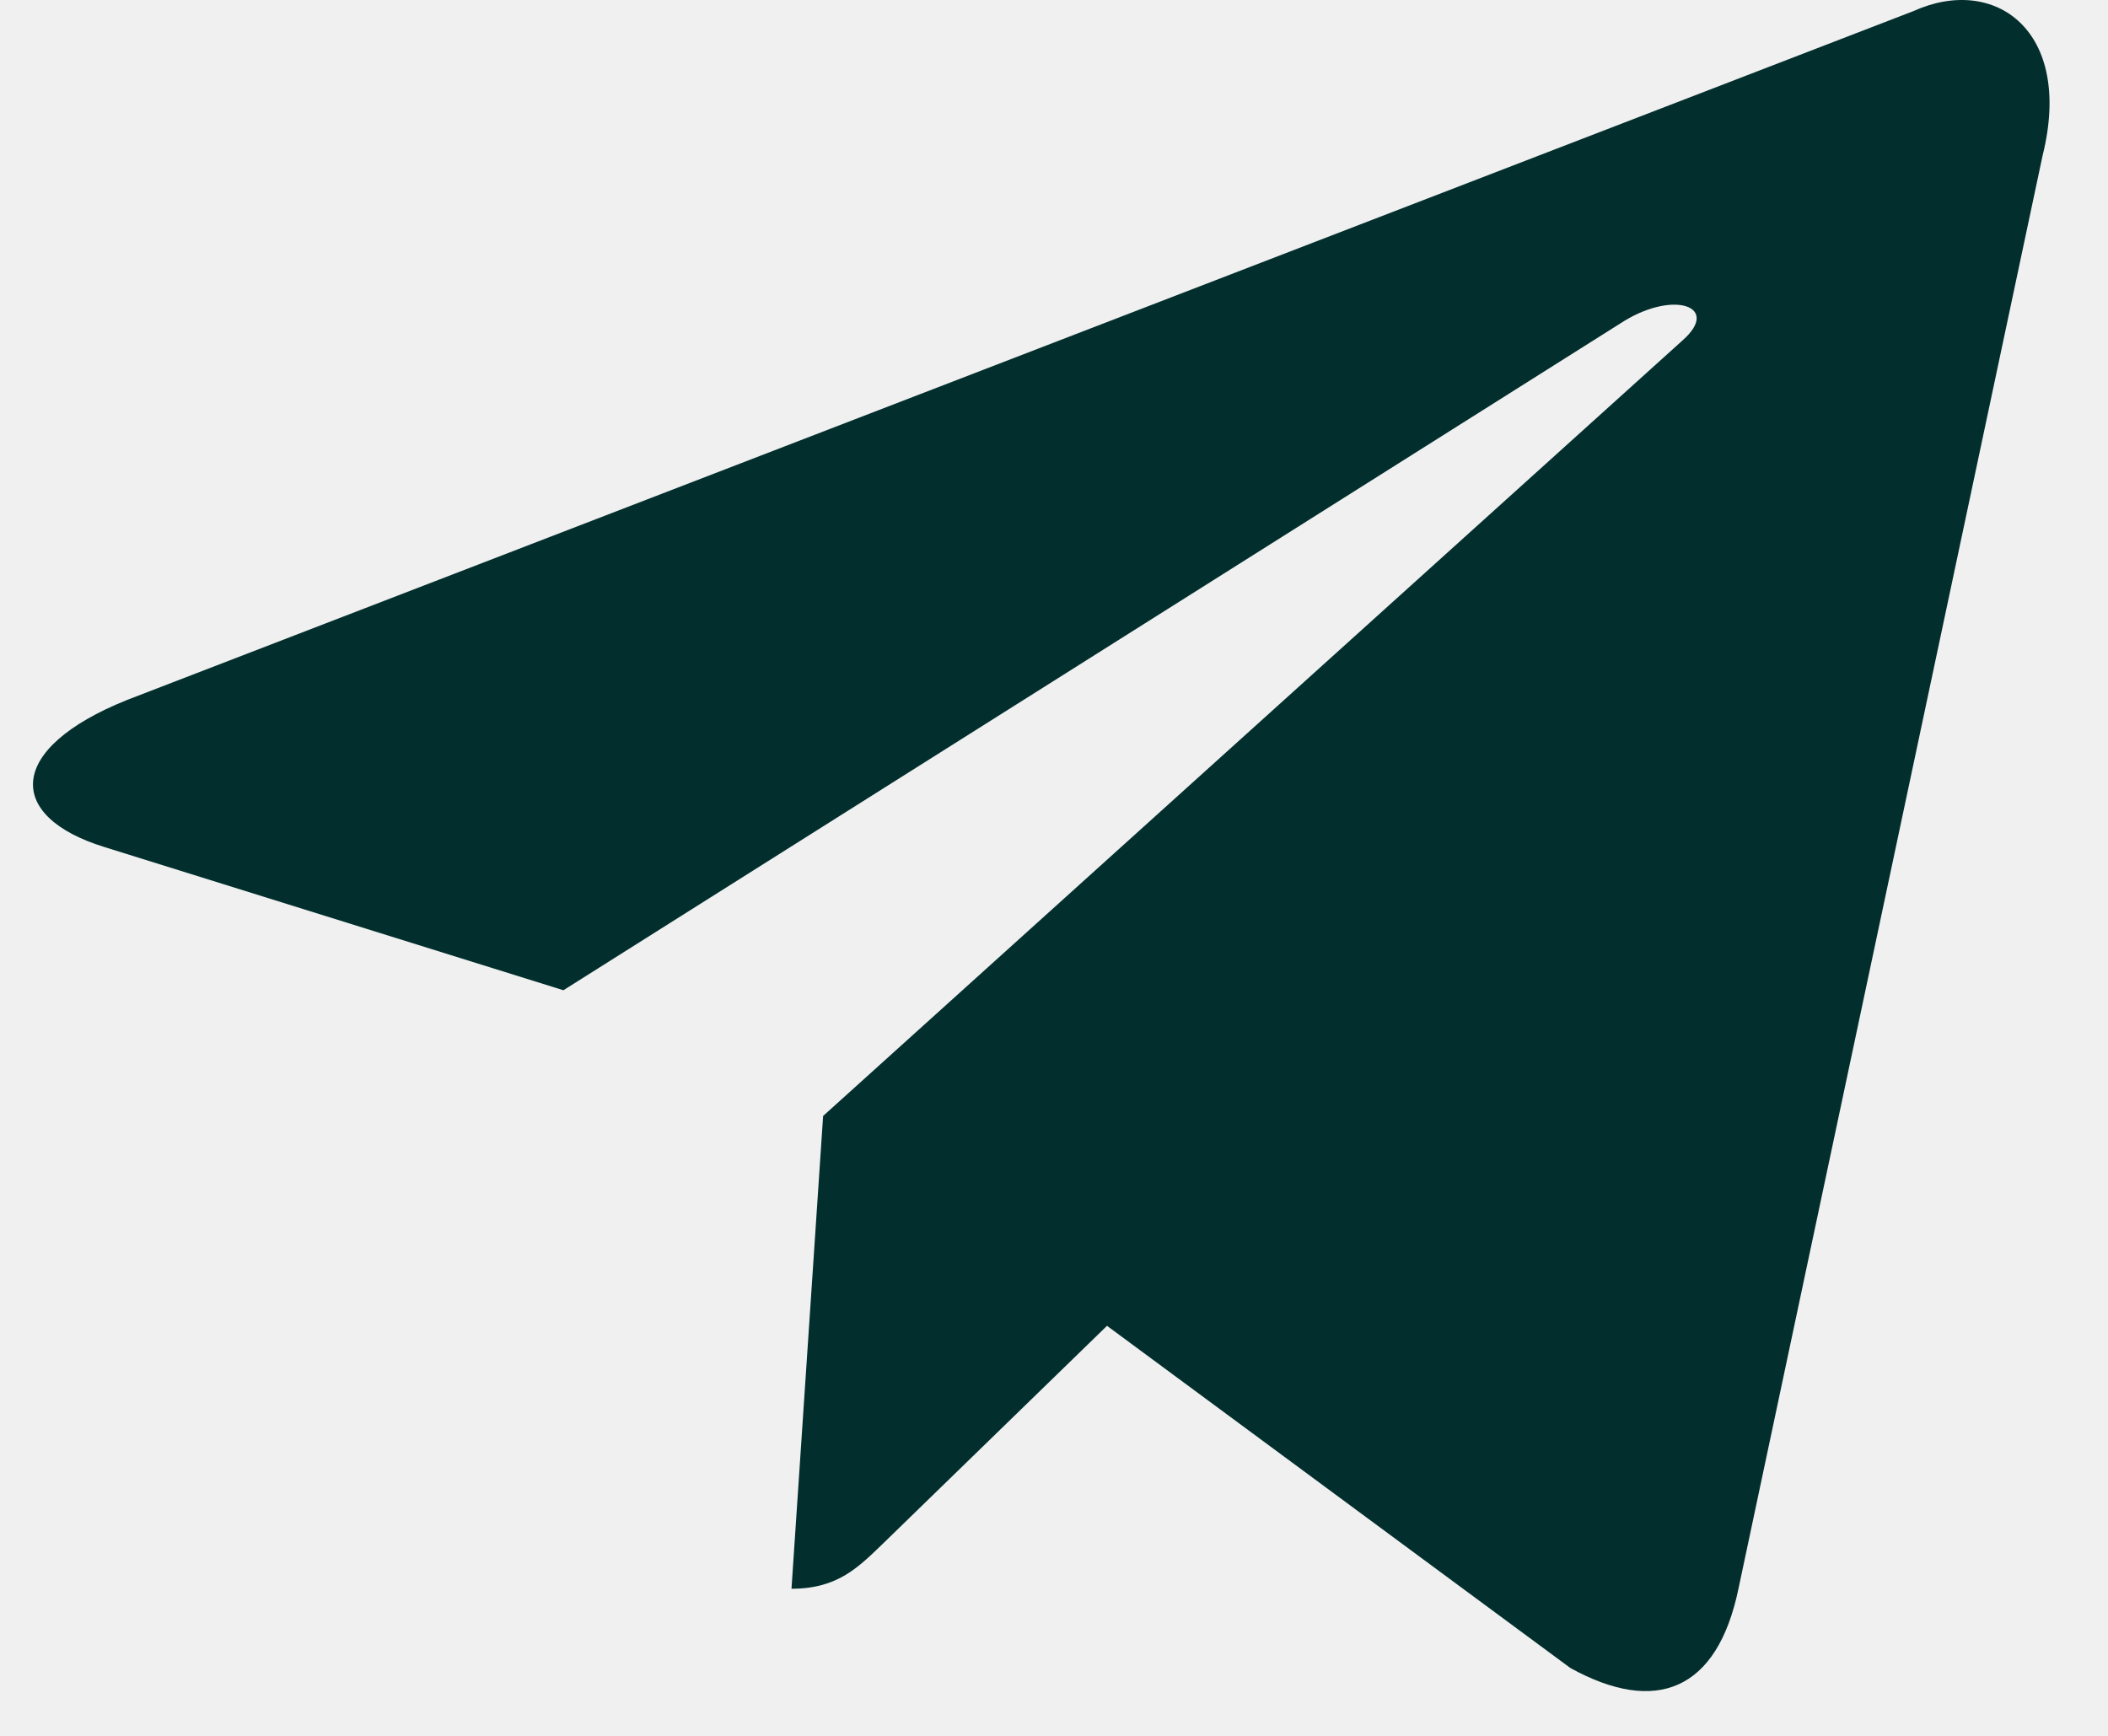
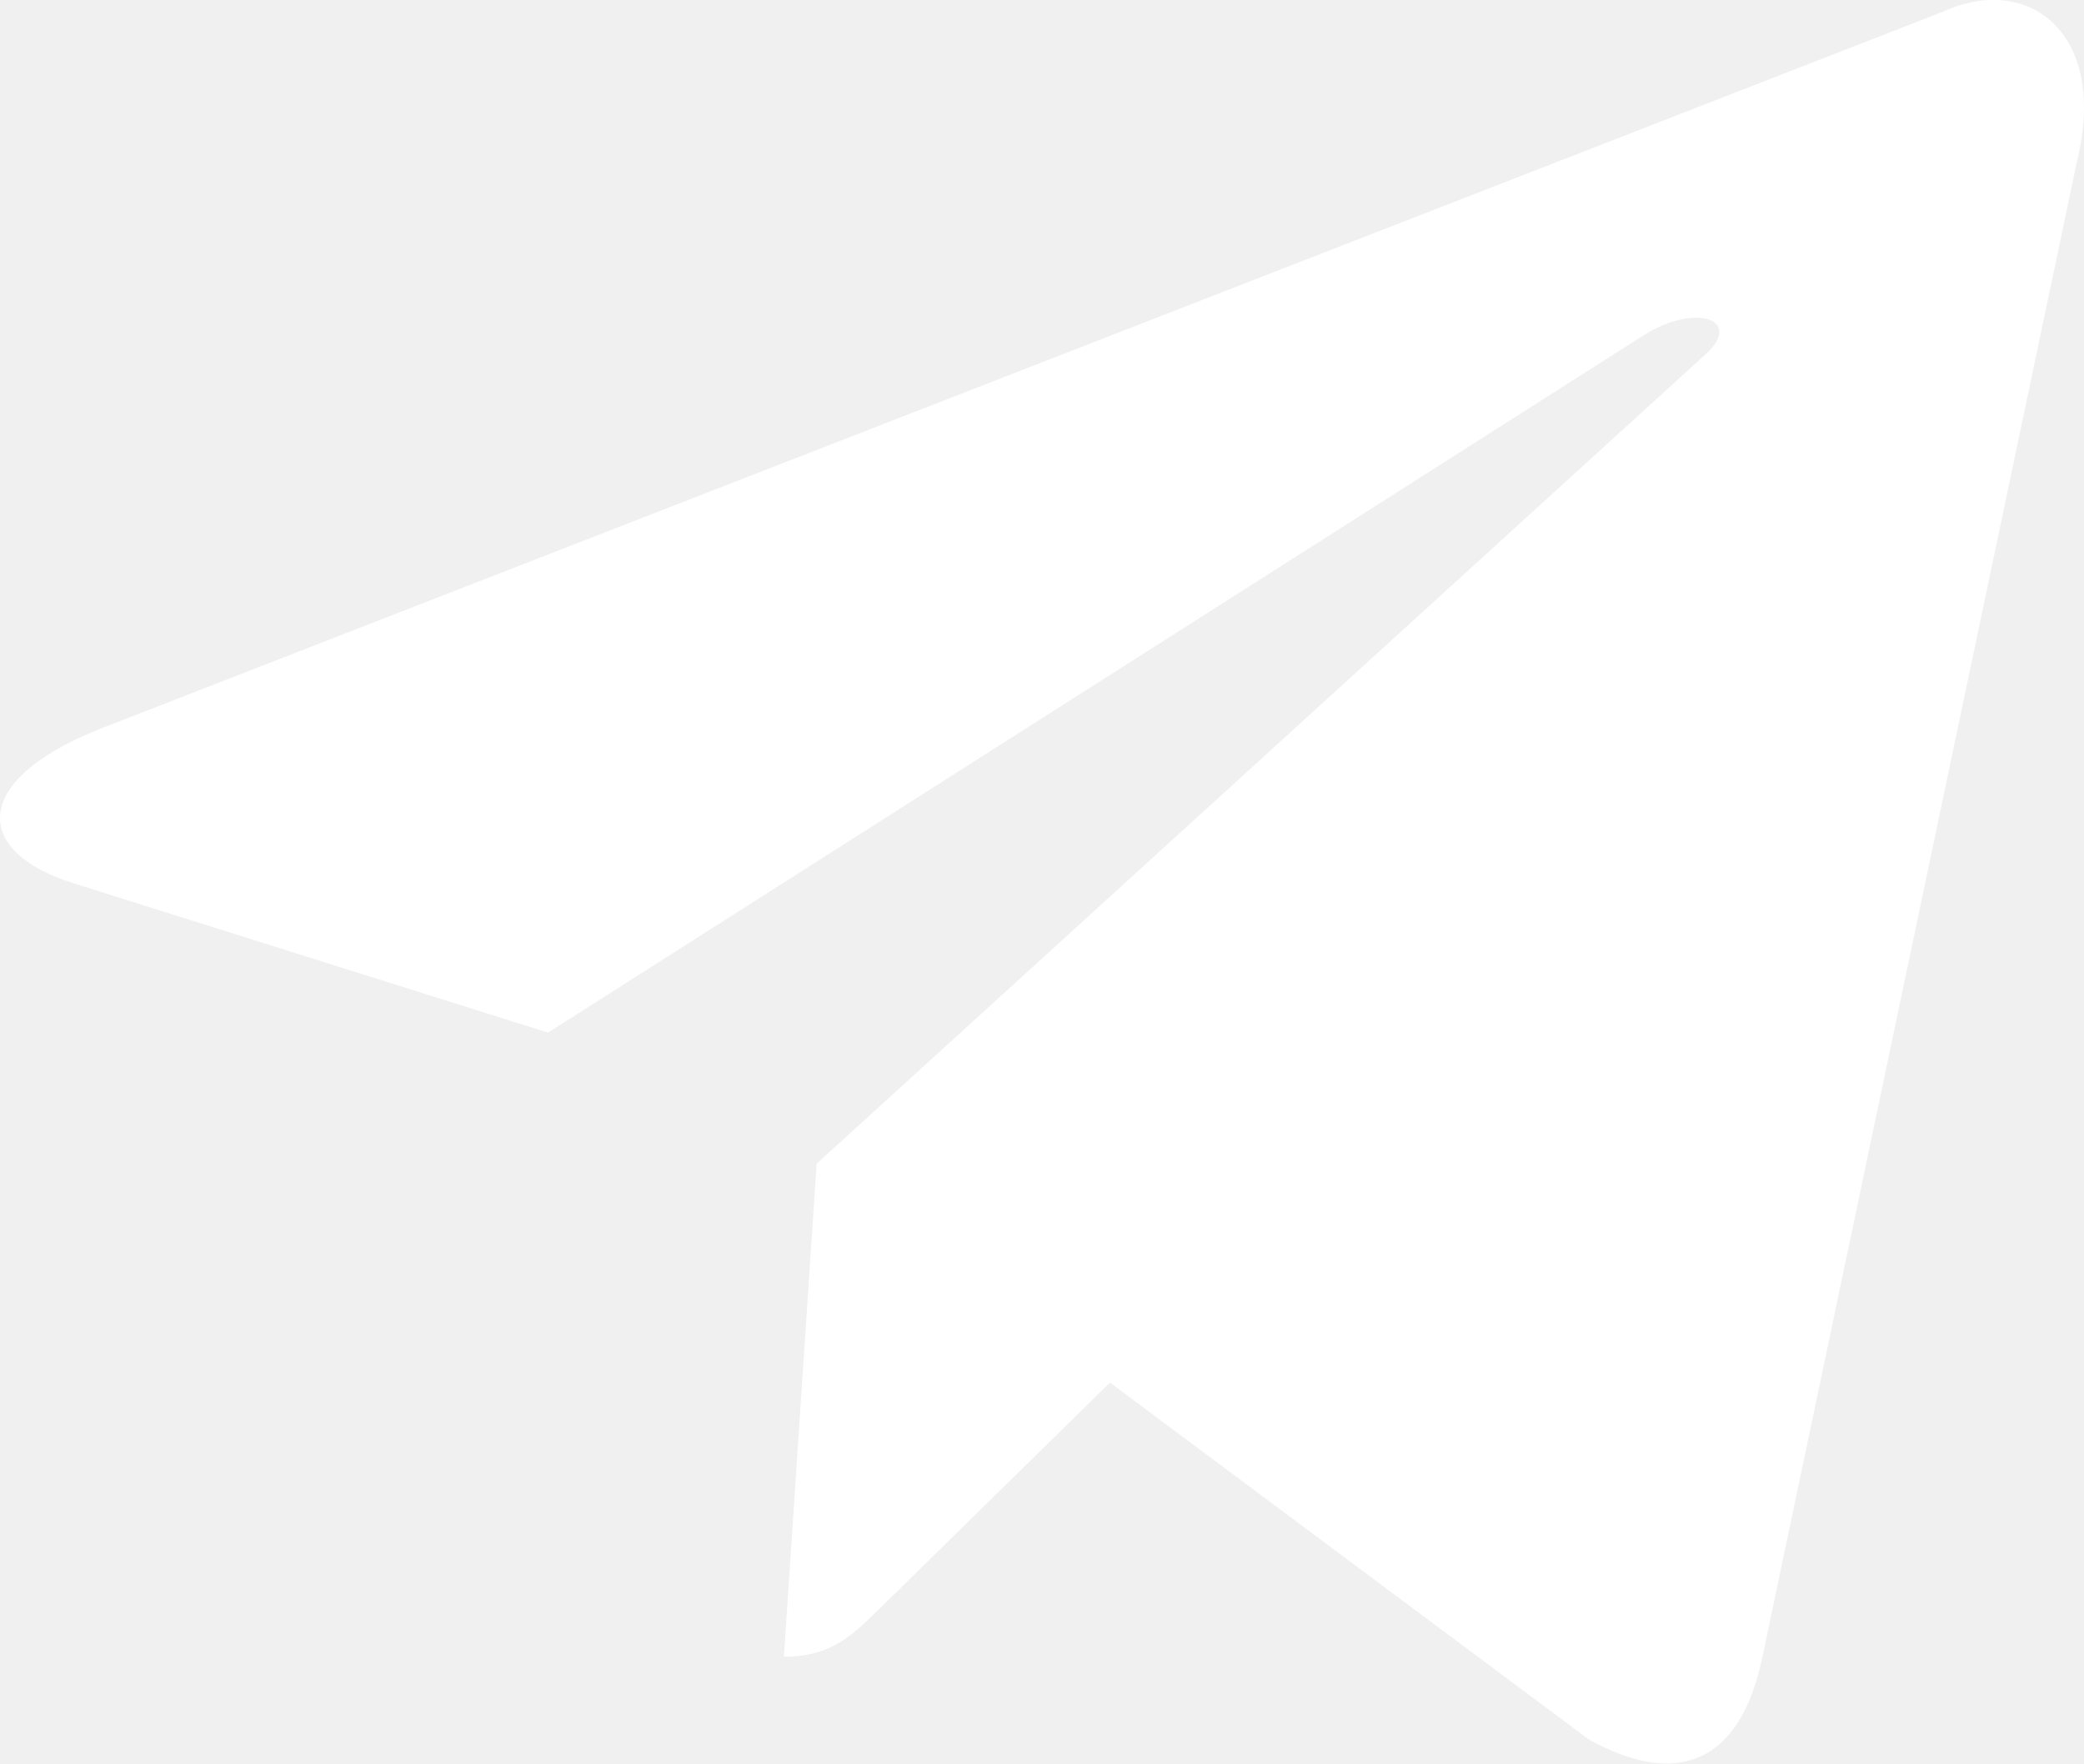
- <svg xmlns="http://www.w3.org/2000/svg" width="34" height="28" viewBox="0 0 34 28" fill="none">
-   <path d="M30.862 0.179L2.051 11.29C0.084 12.079 0.096 13.176 1.69 13.665L9.087 15.973L26.201 5.175C27.011 4.682 27.75 4.947 27.142 5.487L13.276 18.001H13.273L13.276 18.002L12.766 25.627C13.513 25.627 13.843 25.284 14.262 24.879L17.855 21.386L25.329 26.906C26.707 27.665 27.696 27.275 28.039 25.63L32.945 2.51C33.447 0.496 32.176 -0.415 30.862 0.179Z" fill="#022F2D" />
+ <svg xmlns="http://www.w3.org/2000/svg" width="13" height="11" viewBox="0 0 13 11" fill="none">
+   <path d="M12.123 0.072L0.607 4.553C-0.179 4.871 -0.174 5.313 0.463 5.511L3.419 6.441L10.26 2.087C10.583 1.888 10.879 1.995 10.636 2.213L5.094 7.259H5.092L5.094 7.26L4.89 10.334C5.189 10.334 5.32 10.196 5.488 10.033L6.924 8.624L9.911 10.85C10.462 11.156 10.857 10.999 10.994 10.335L12.955 1.012C13.156 0.2 12.648 -0.168 12.123 0.072Z" fill="white" />
</svg>
